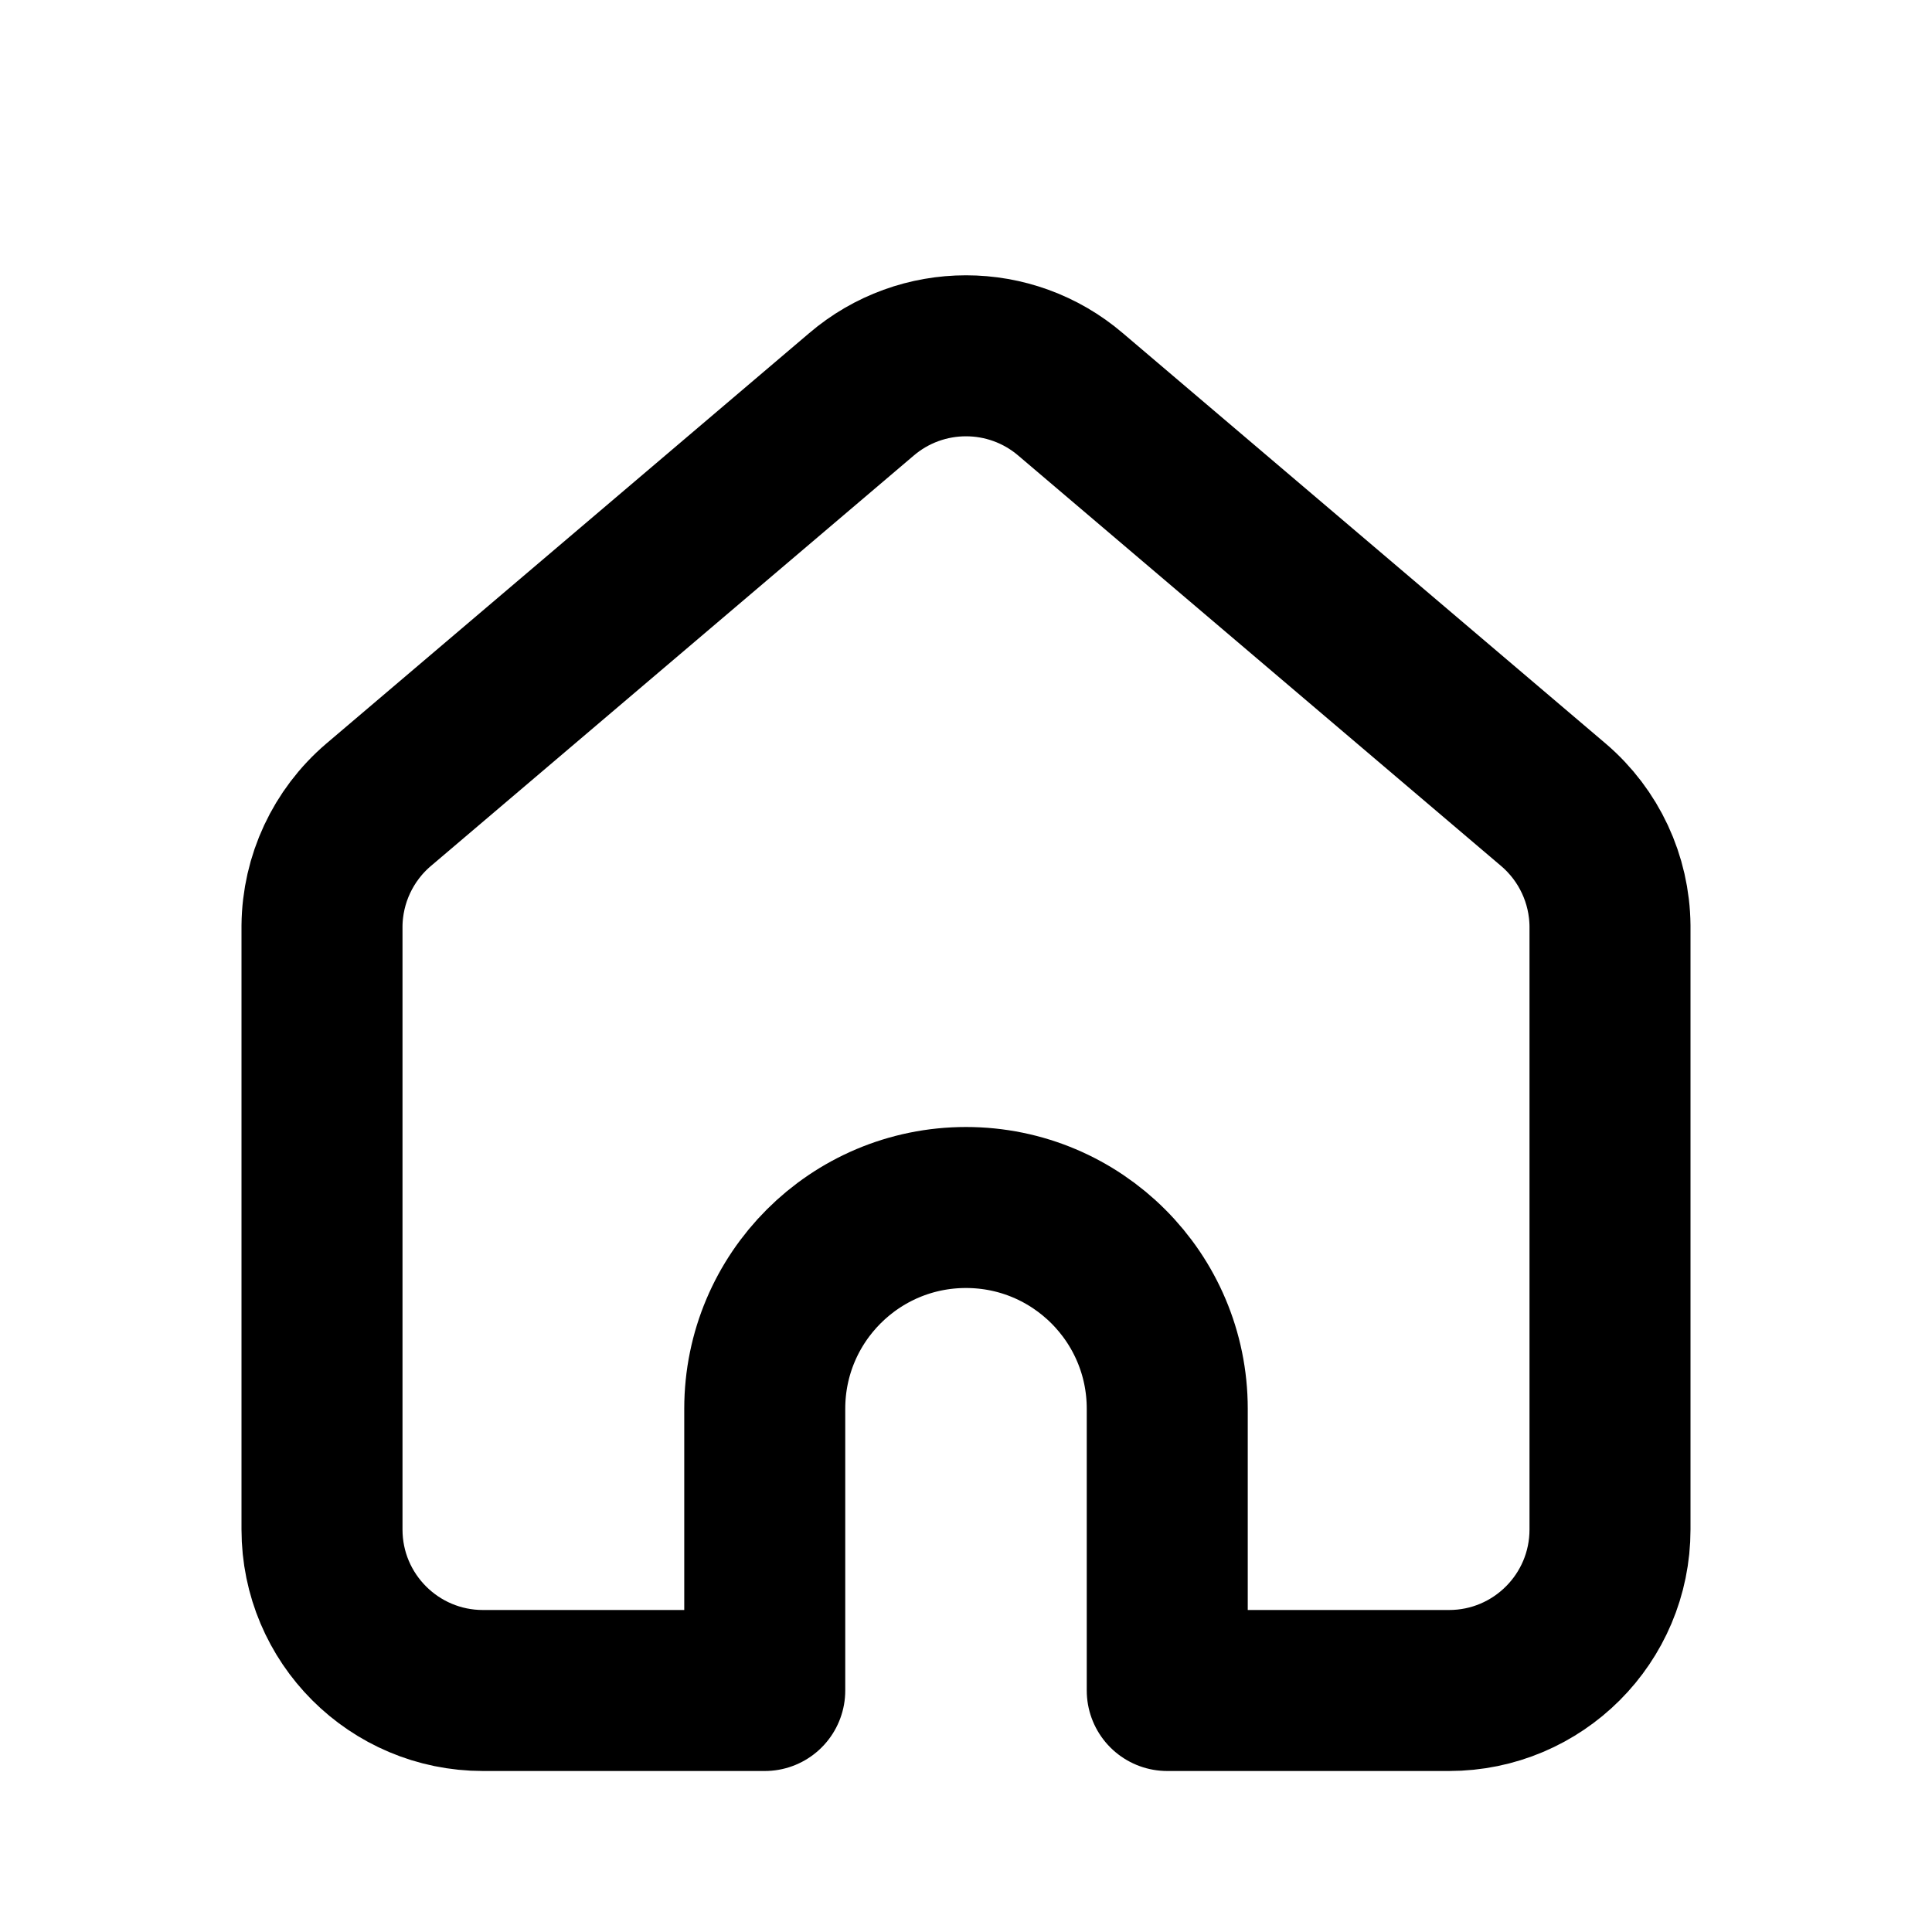
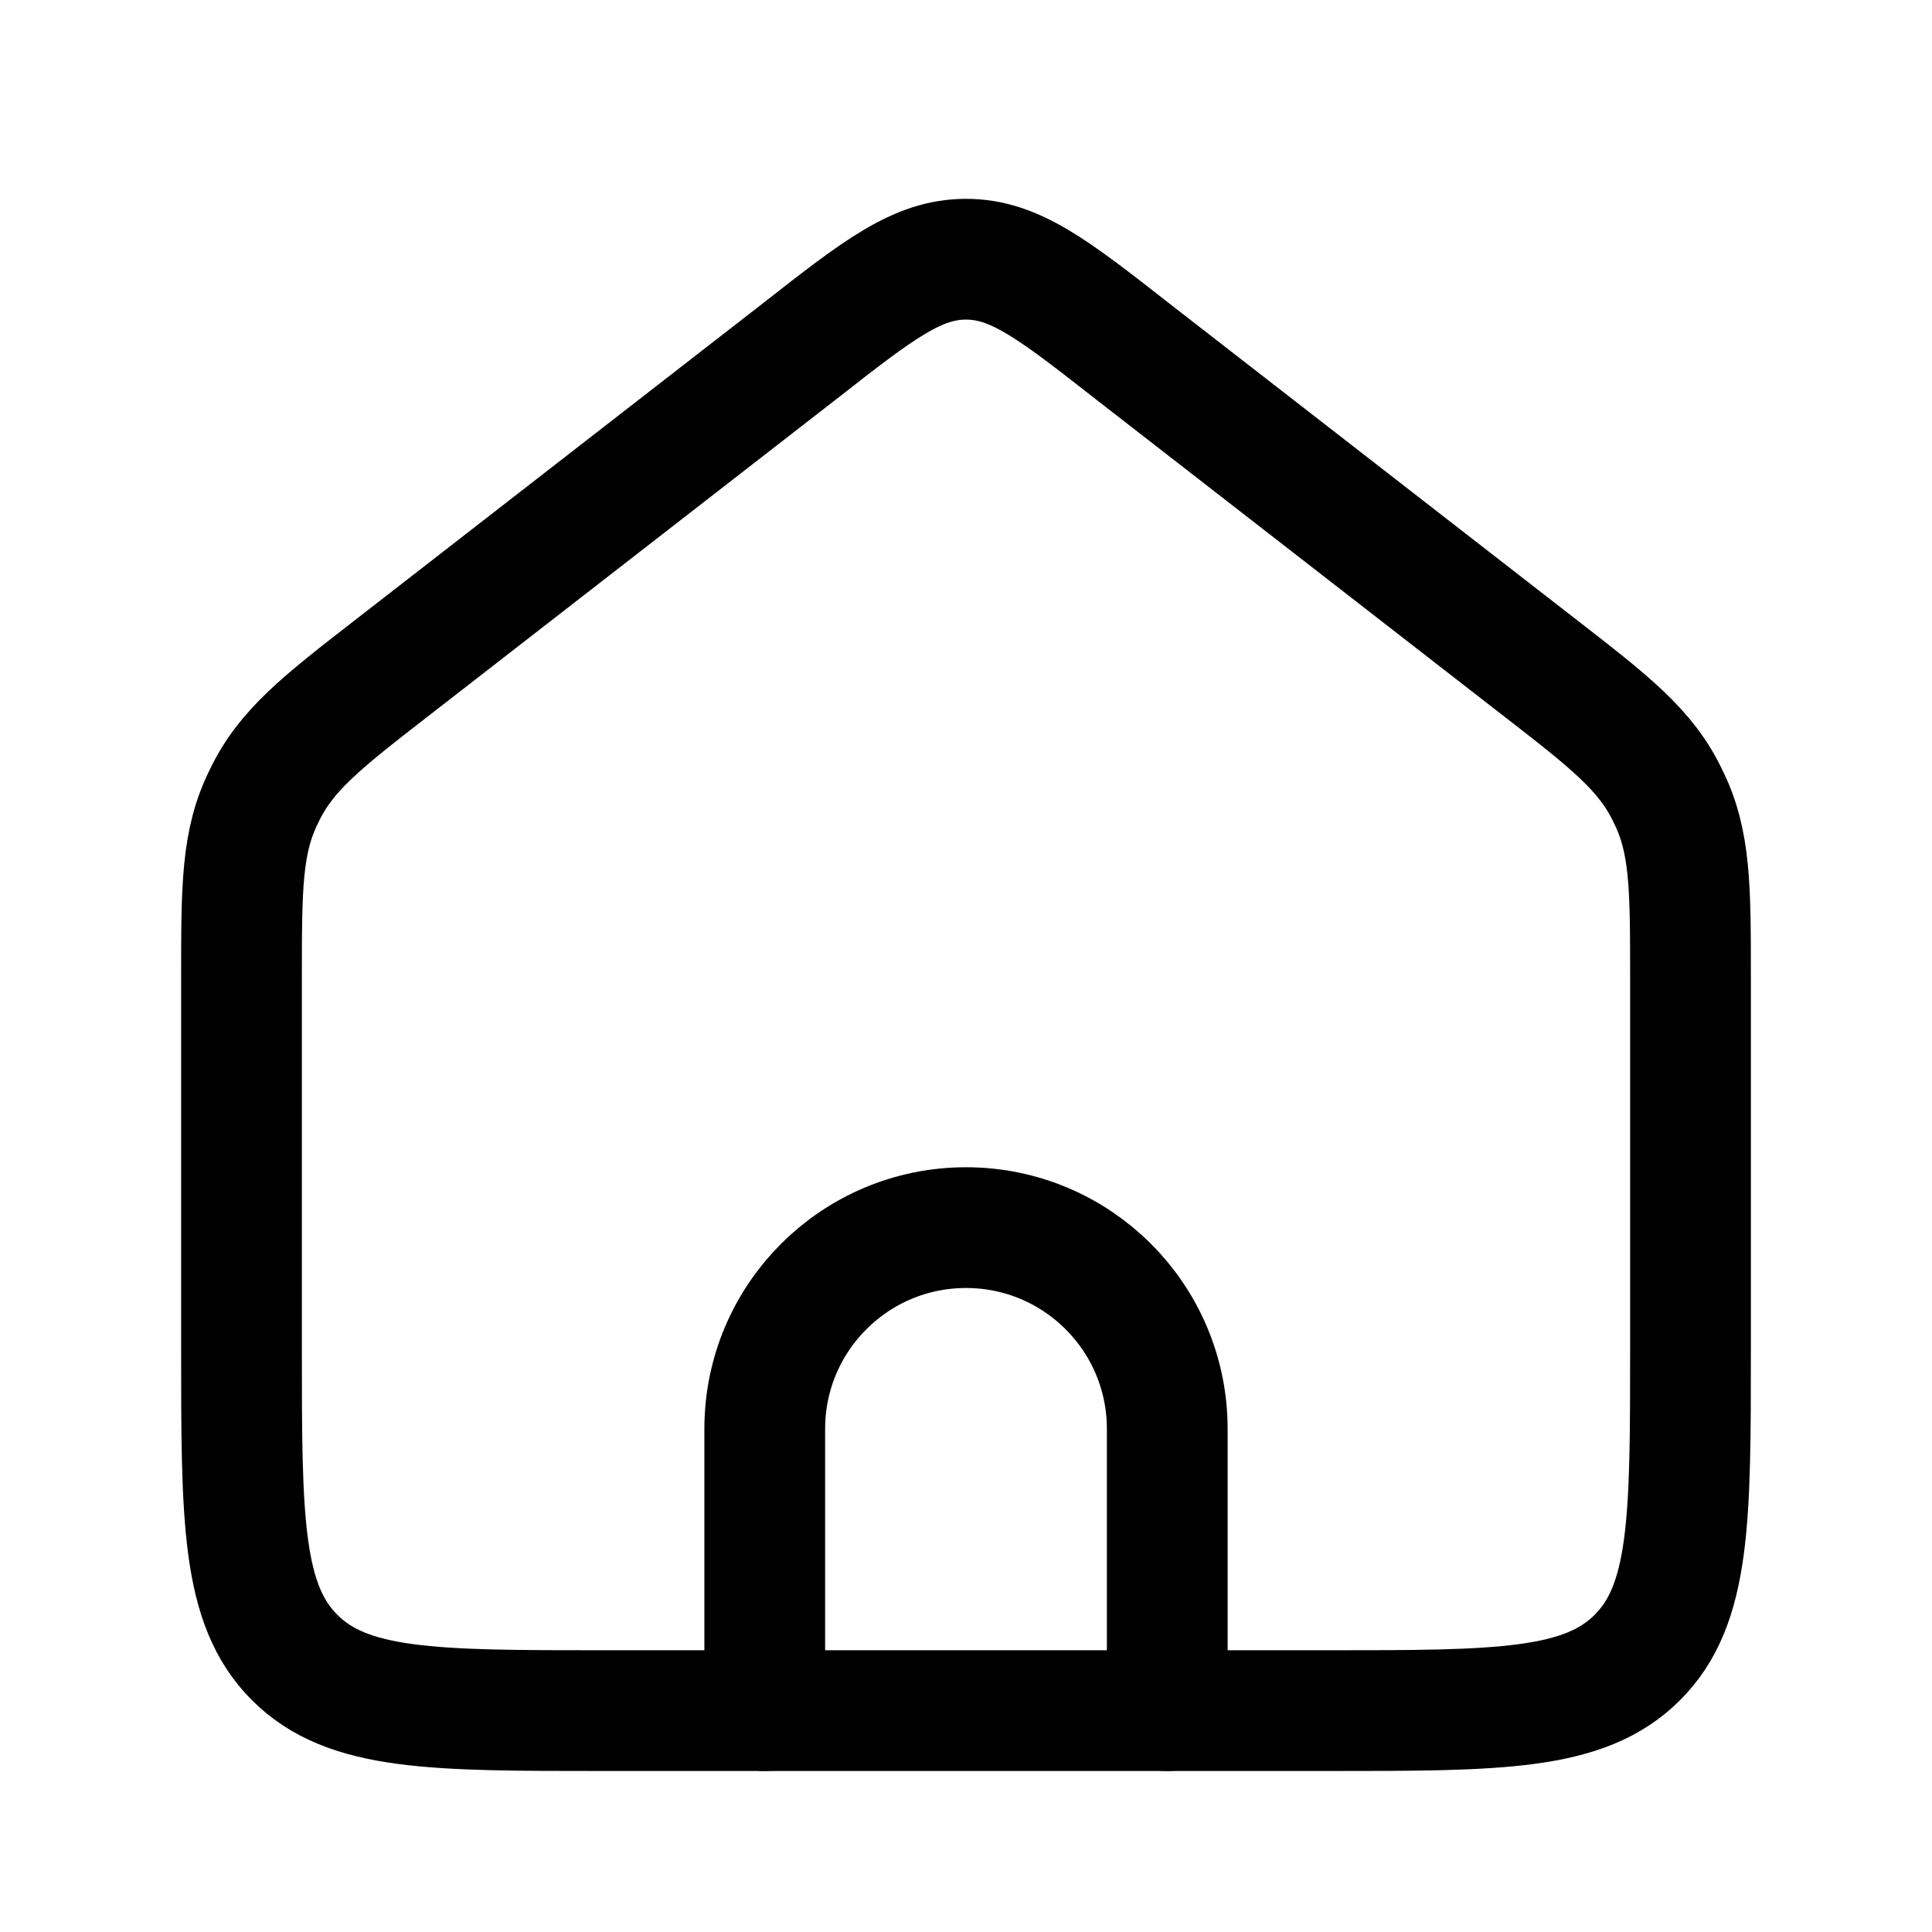
- <svg xmlns="http://www.w3.org/2000/svg" viewBox="0 0 24 24" fill="none" stroke="currentColor" stroke-width="2" stroke-linecap="round" stroke-linejoin="round">
-   <path d="M9.5 21H6a2 2 0 0 1-2-2v-7.5a2 2 0 0 1 .7-1.5l6-5.1a2 2 0 0 1 2.6 0l6 5.1a2 2 0 0 1 .7 1.5V19a2 2 0 0 1-2 2h-3.5v-3.5a2.5 2.5 0 0 0-5 0Z" />
+ <svg xmlns="http://www.w3.org/2000/svg" viewBox="0 0 24 24" fill="none" stroke="currentColor" stroke-width="1.5" stroke-linecap="round" stroke-linejoin="round">
+   <path d="M4.89 8.28L9.95 4.35C10.92 3.59 11.4 3.22 12 3.22C12.6 3.22 13.08 3.59 14.05 4.35L19.11 8.28C20 8.97 20.45 9.32 20.72 9.89C21 10.45 21 11.02 21 12.15L21 16.75C21 18.87 21 19.93 20.34 20.59C19.68 21.25 18.62 21.25 16.5 21.25L7.5 21.25C5.38 21.25 4.32 21.25 3.66 20.59C3 19.93 3 18.87 3 16.75L3 12.15C3 11.02 3 10.45 3.28 9.89C3.55 9.32 4 8.97 4.89 8.28Z" data-role="body" />
+   <path d="M9.5 21.25V17.75A2.5 2.5 0 0 1 14.5 17.75V21.25" data-role="detail" data-knock="in" data-accent="true" />
</svg>
